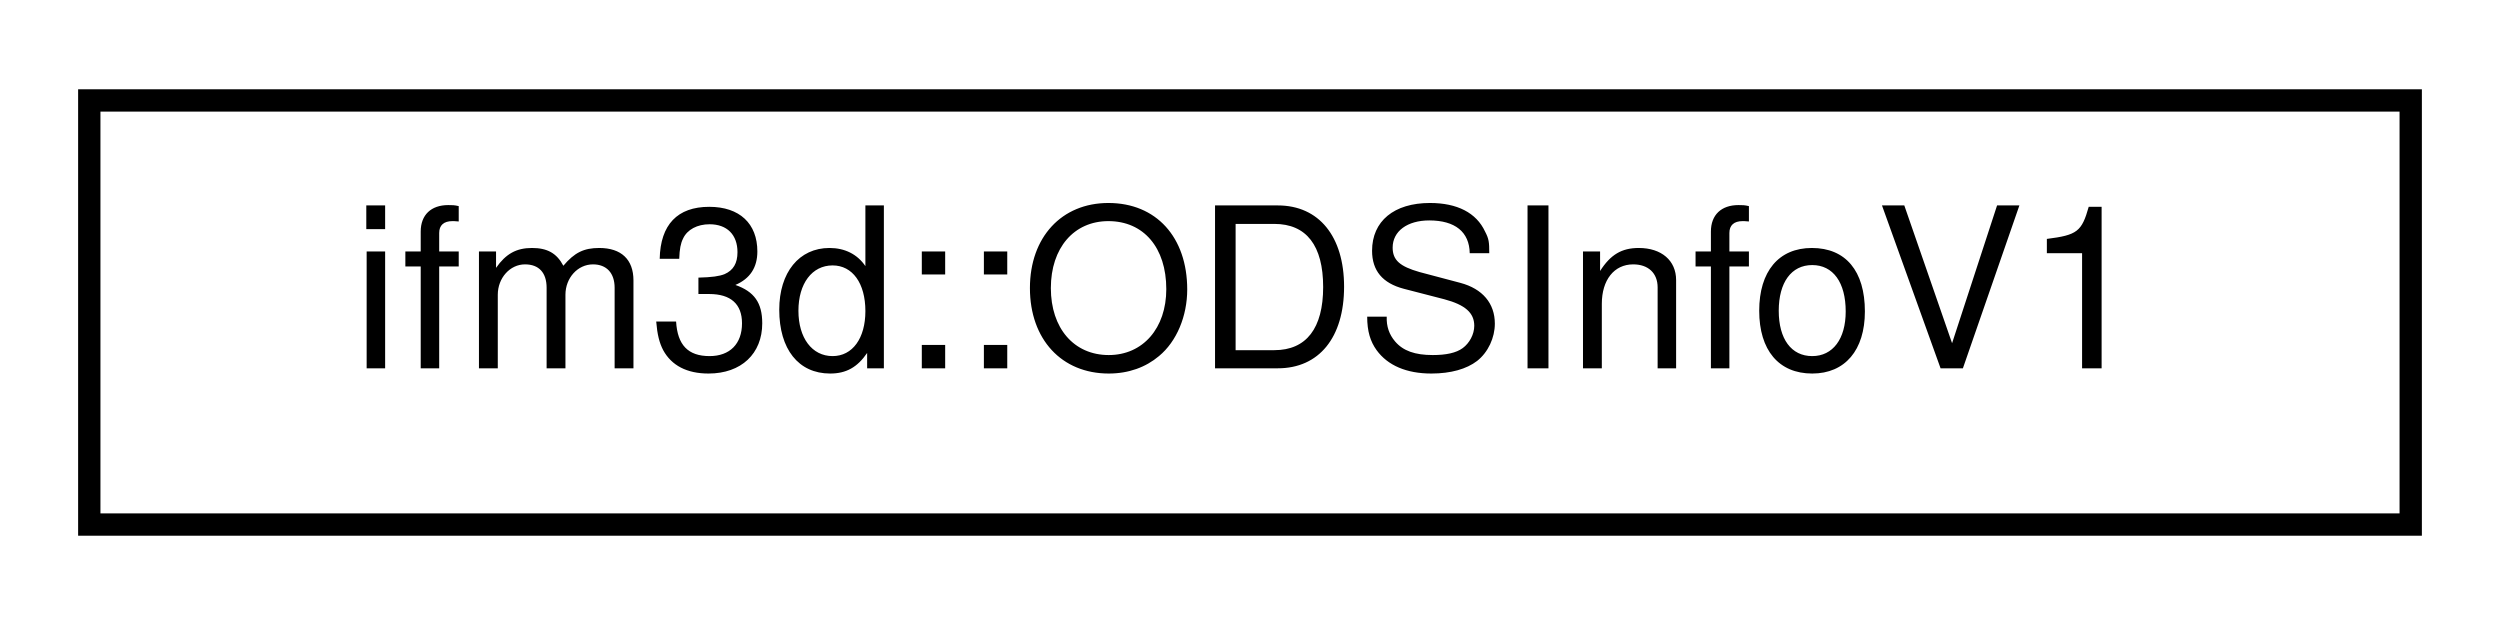
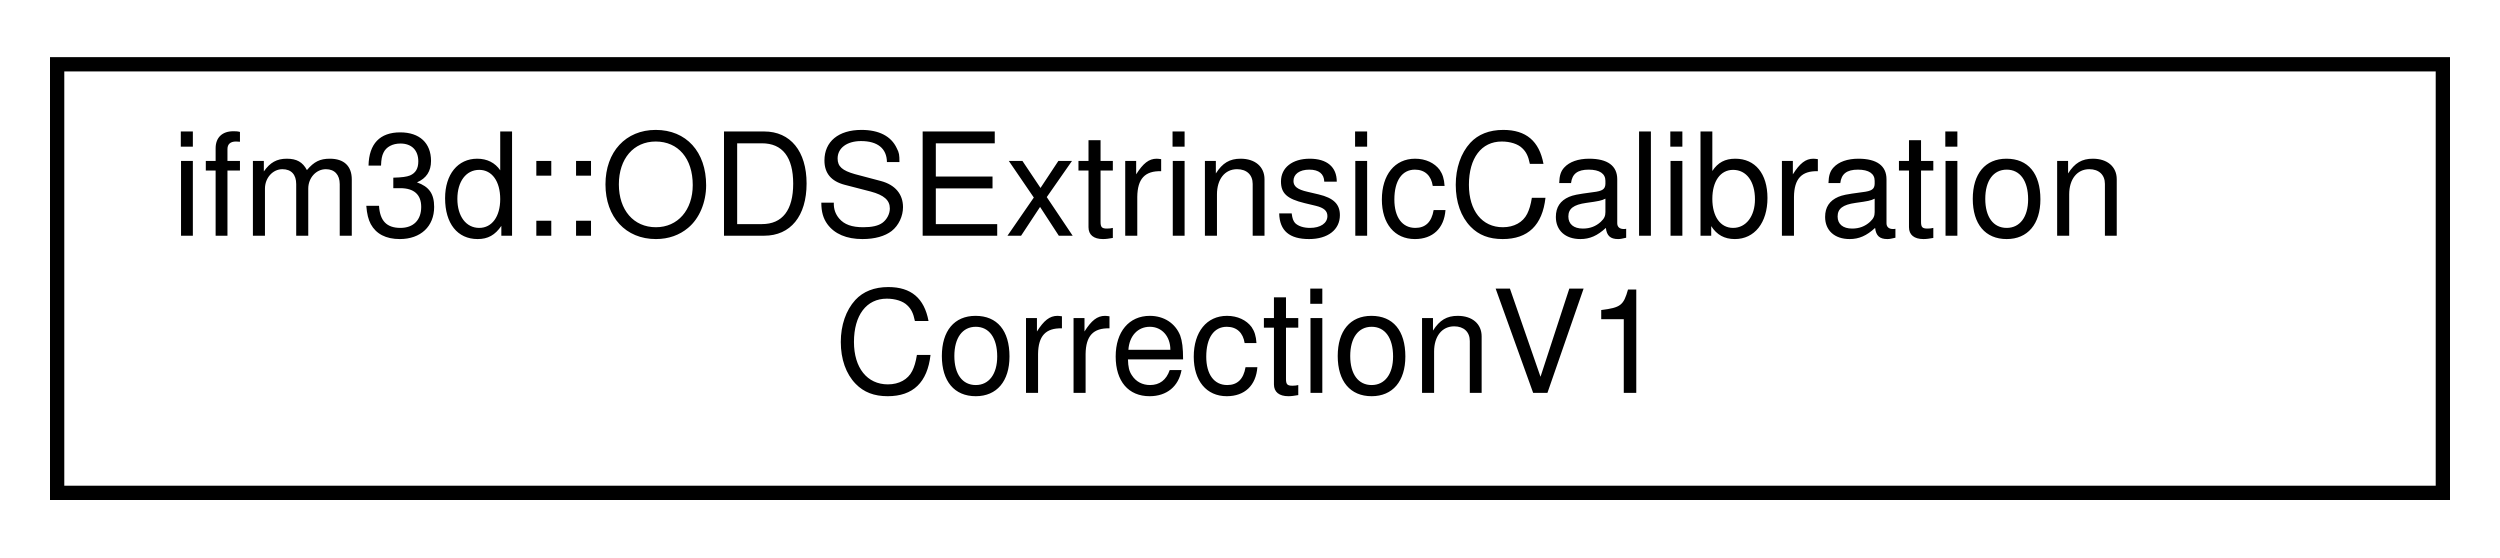
- <svg xmlns="http://www.w3.org/2000/svg" xmlns:xlink="http://www.w3.org/1999/xlink" width="112pt" height="28pt" viewBox="0.00 0.00 112.00 28.00">
-   <g id="graph0" class="graph" transform="scale(1 1) rotate(0) translate(4 24)">
+ <svg xmlns="http://www.w3.org/2000/svg" xmlns:xlink="http://www.w3.org/1999/xlink" width="175pt" height="39pt" viewBox="0.00 0.00 175.00 39.00">
+   <g id="graph0" class="graph" transform="scale(1 1) rotate(0) translate(4 35)">
    <g id="node1" class="node">
      <g id="a_node1">
-         <a xlink:href="classifm3d_1_1ODSInfoV1.html" target="_top" xlink:title=" ">
-           <polygon fill="none" stroke="black" points="0,-0.5 0,-19.5 104,-19.5 104,-0.5 0,-0.5" />
-           <text text-anchor="middle" x="52" y="-7.5" font-family="Helvetica,sans-Serif" font-size="10.00">ifm3d::ODSInfoV1</text>
+         <a xlink:href="classifm3d_1_1ODSExtrinsicCalibrationCorrectionV1.html" target="_top" xlink:title=" ">
+           <polygon fill="none" stroke="black" points="0,-0.5 0,-30.5 167,-30.5 167,-0.5 0,-0.5" />
+           <text text-anchor="start" x="8" y="-18.5" font-family="Helvetica,sans-Serif" font-size="10.00">ifm3d::ODSExtrinsicCalibration</text>
+           <text text-anchor="middle" x="83.5" y="-7.5" font-family="Helvetica,sans-Serif" font-size="10.00">CorrectionV1</text>
        </a>
      </g>
    </g>
  </g>
</svg>
